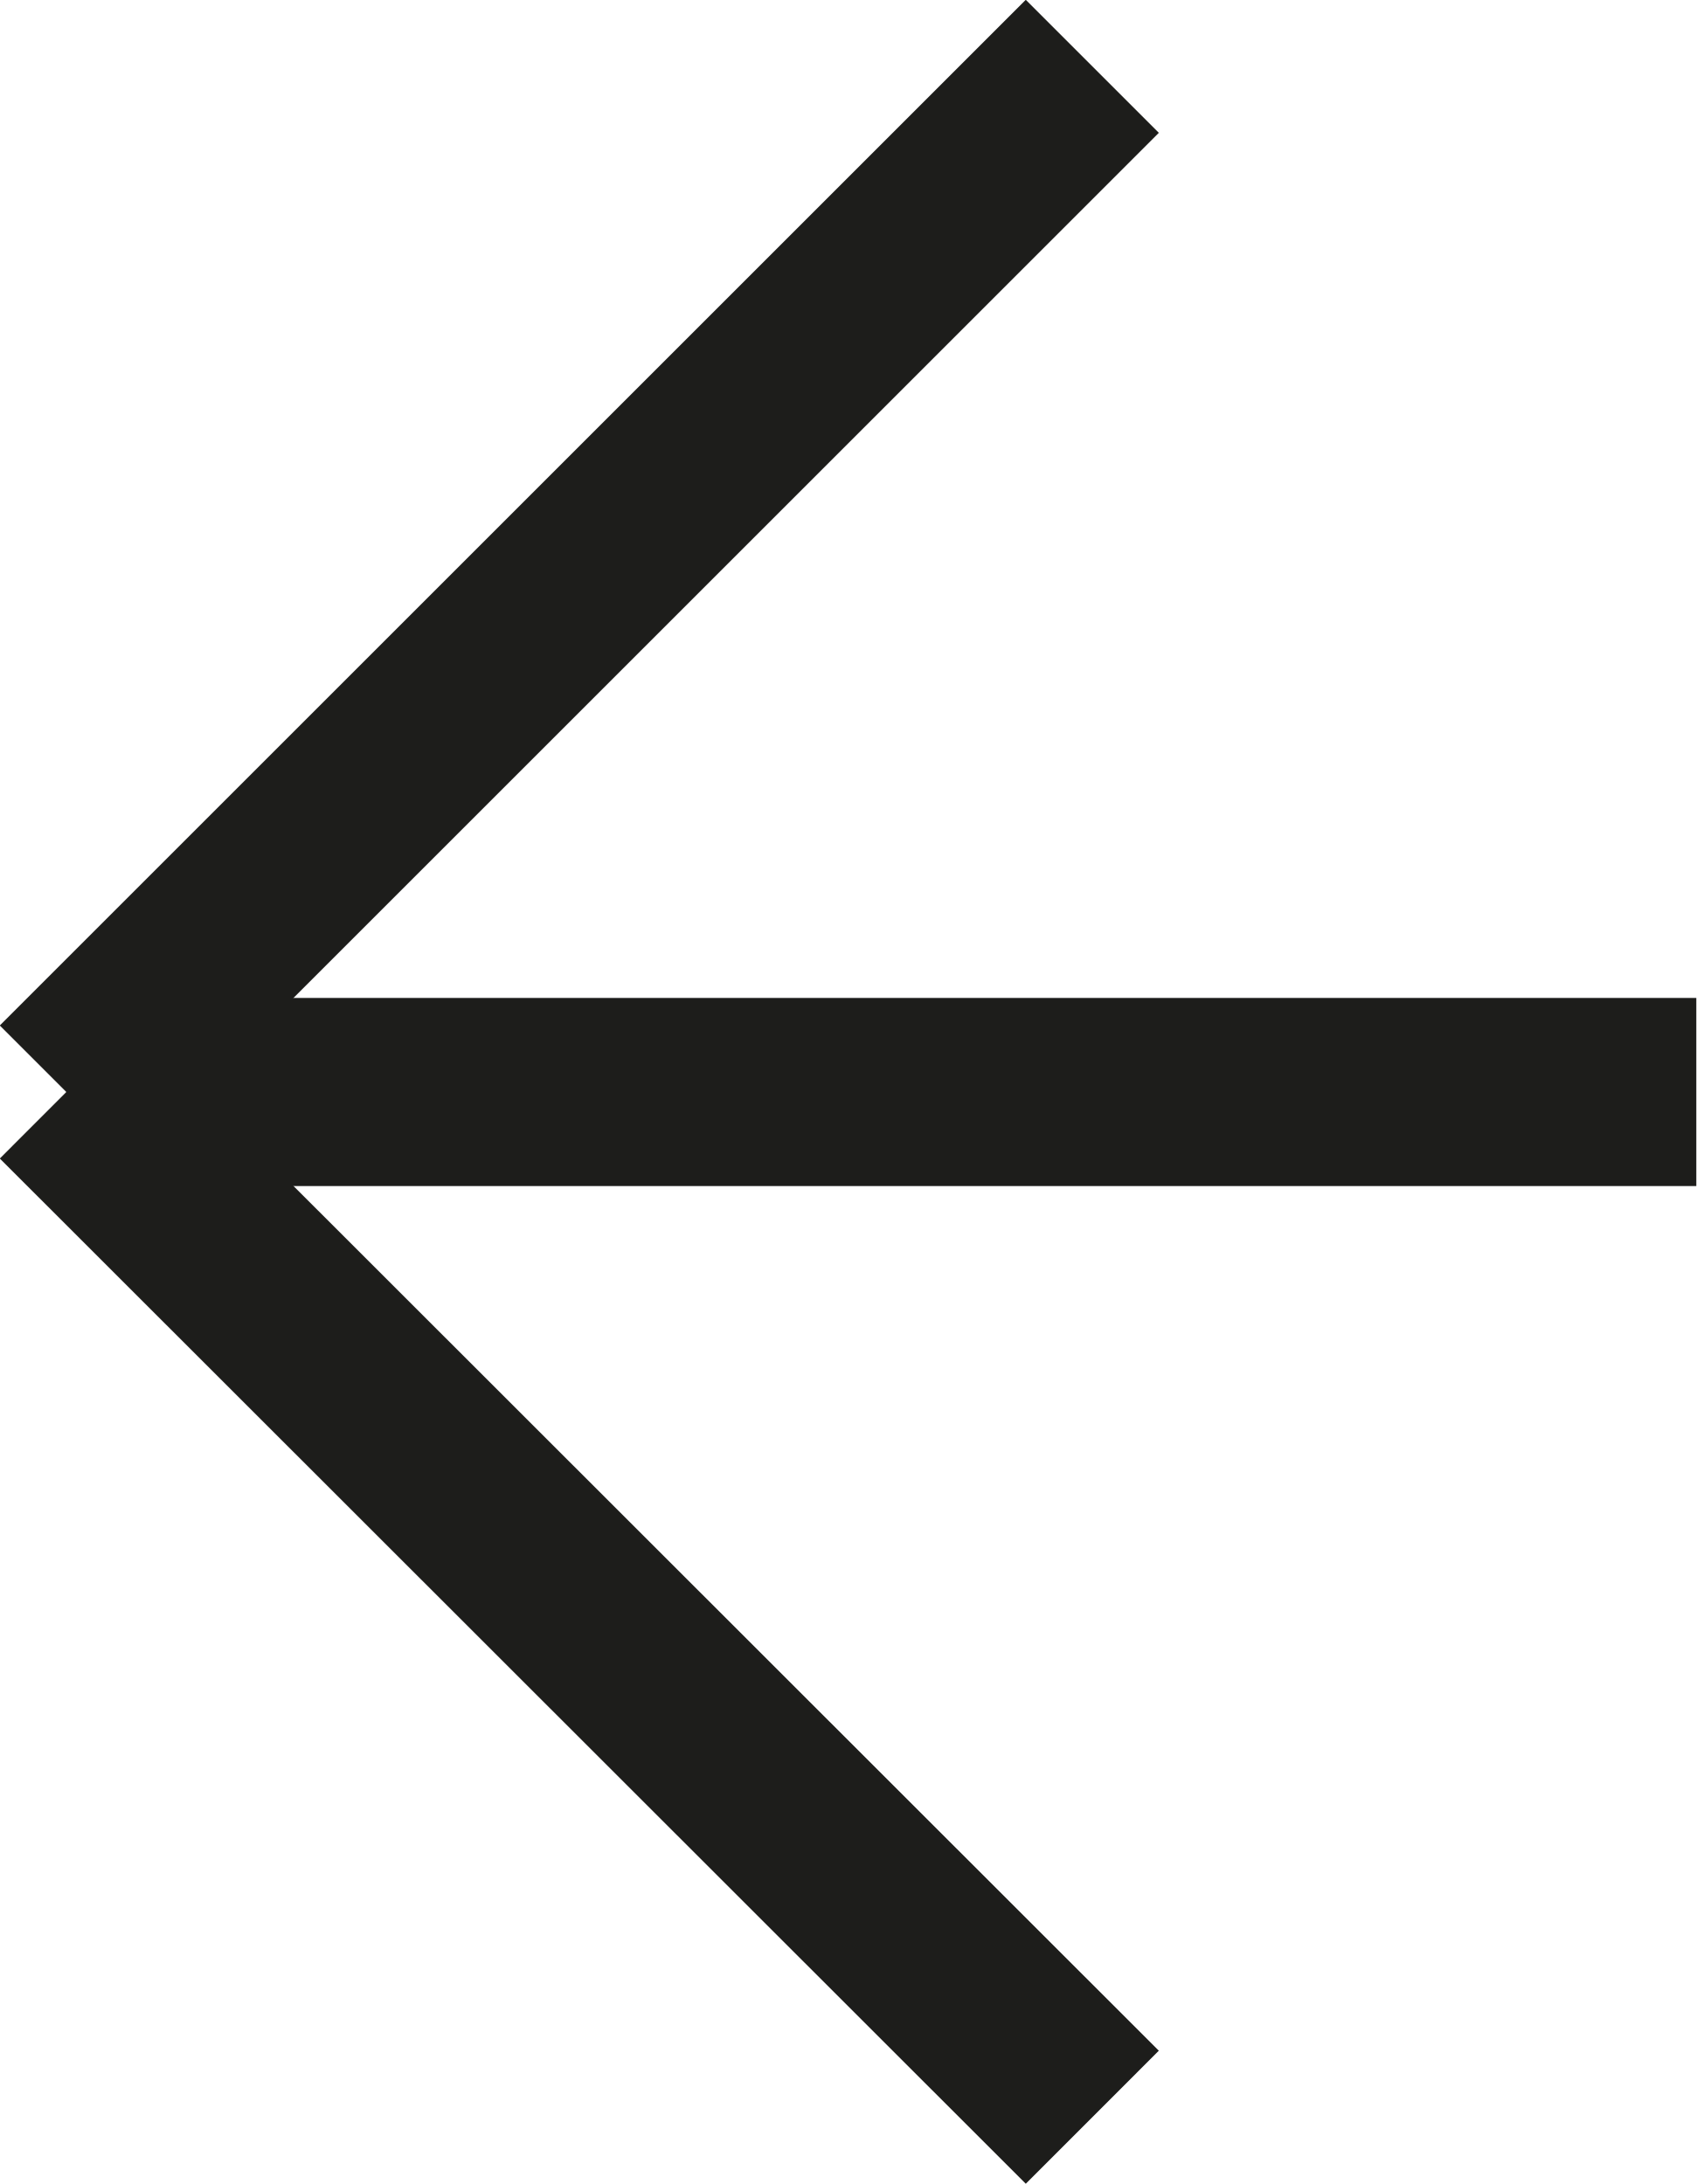
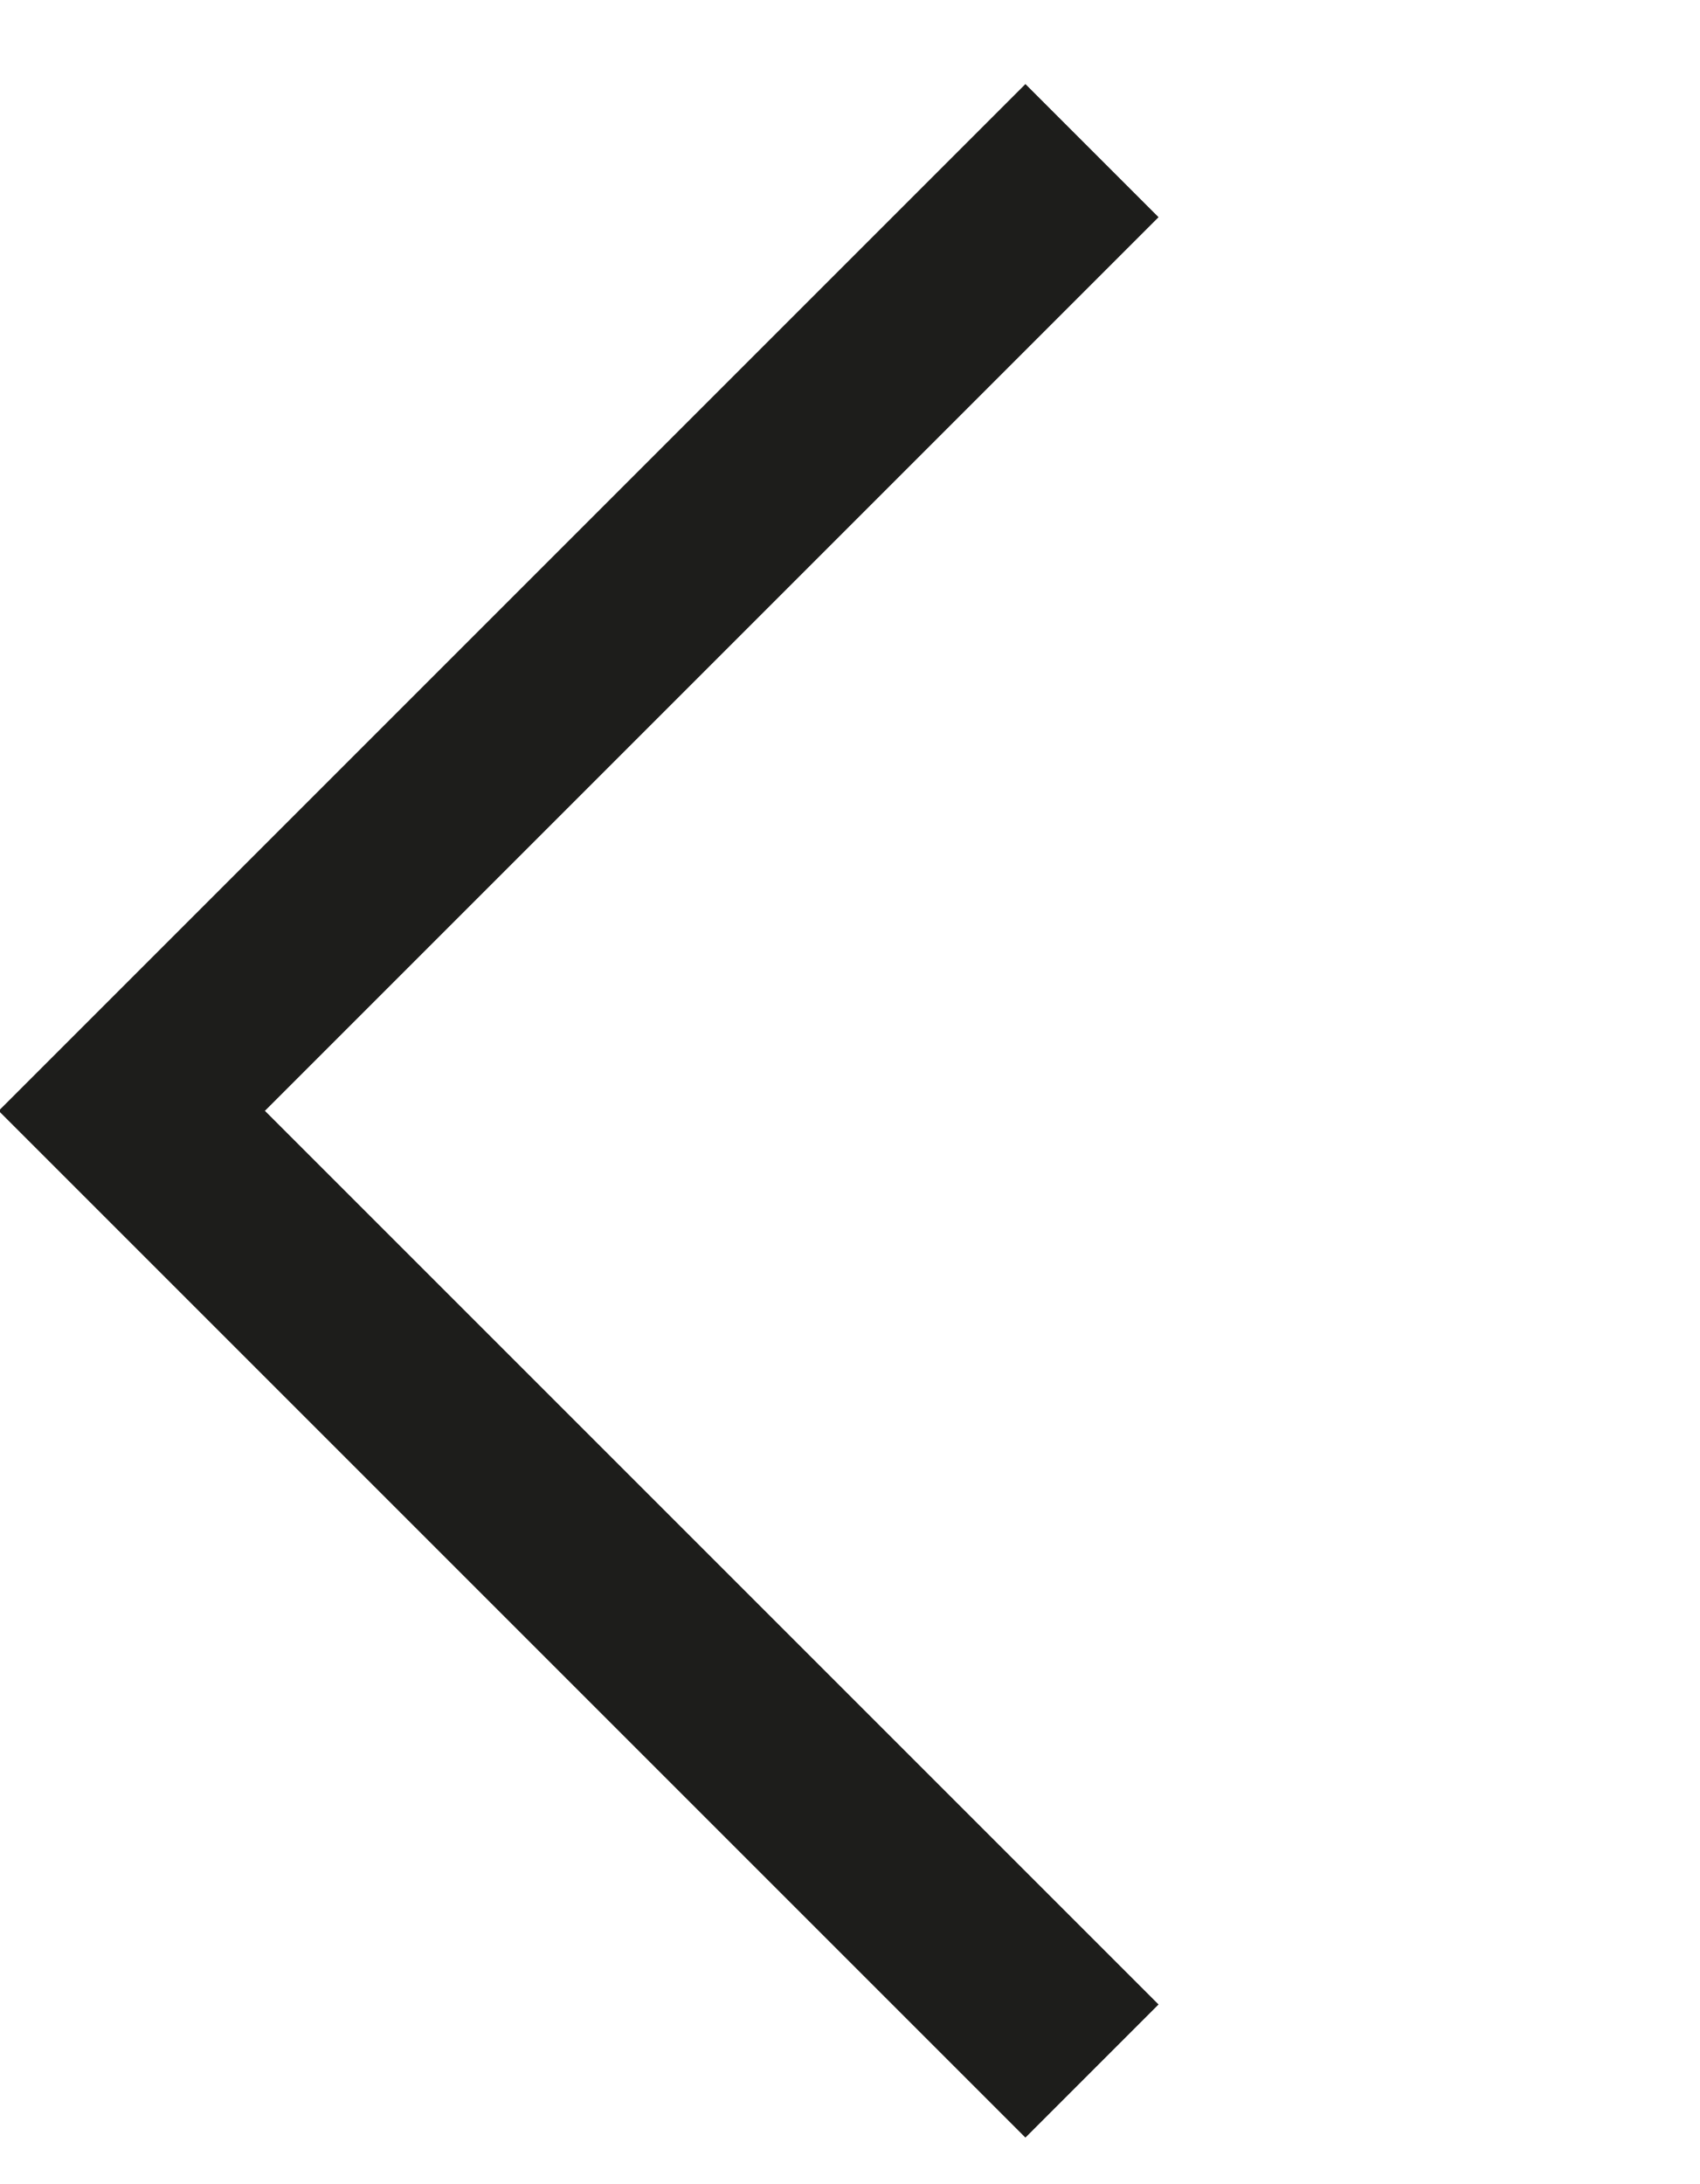
- <svg xmlns="http://www.w3.org/2000/svg" viewBox="0 0 36.06 46.44">
-   <defs>
-     <style>.d{fill:none;stroke:#1d1d1b;stroke-miterlimit:10;stroke-width:4px;}</style>
-   </defs>
-   <g id="a" />
-   <g id="b">
-     <g id="c">
-       <g>
-         <line class="d" x1="36.06" y1="23.22" x2="1.41" y2="23.22" />
-         <line class="d" x1="23.22" y1="45.02" x2="1.41" y2="23.22" />
-         <line class="d" x1="1.41" y1="23.22" x2="23.22" y2="1.41" />
-       </g>
-     </g>
-   </g>
+ <svg xmlns="http://www.w3.org/2000/svg" version="1.1" id="Calque_1" x="0px" y="0px" viewBox="0 0 36.1 46.4" style="enable-background:new 0 0 36.1 46.4;" xml:space="preserve">
+   <style type="text/css">
+ 	.st0{fill:none;stroke:#1D1D1B;stroke-width:4;stroke-miterlimit:10;}
+ </style>
+   <g id="a">
+ </g>
+   <line class="st0" x1="23.2" y1="44" x2="1.4" y2="22.2" />
+   <line class="st0" x1="1.4" y1="25" x2="23.2" y2="3.2" />
</svg>
